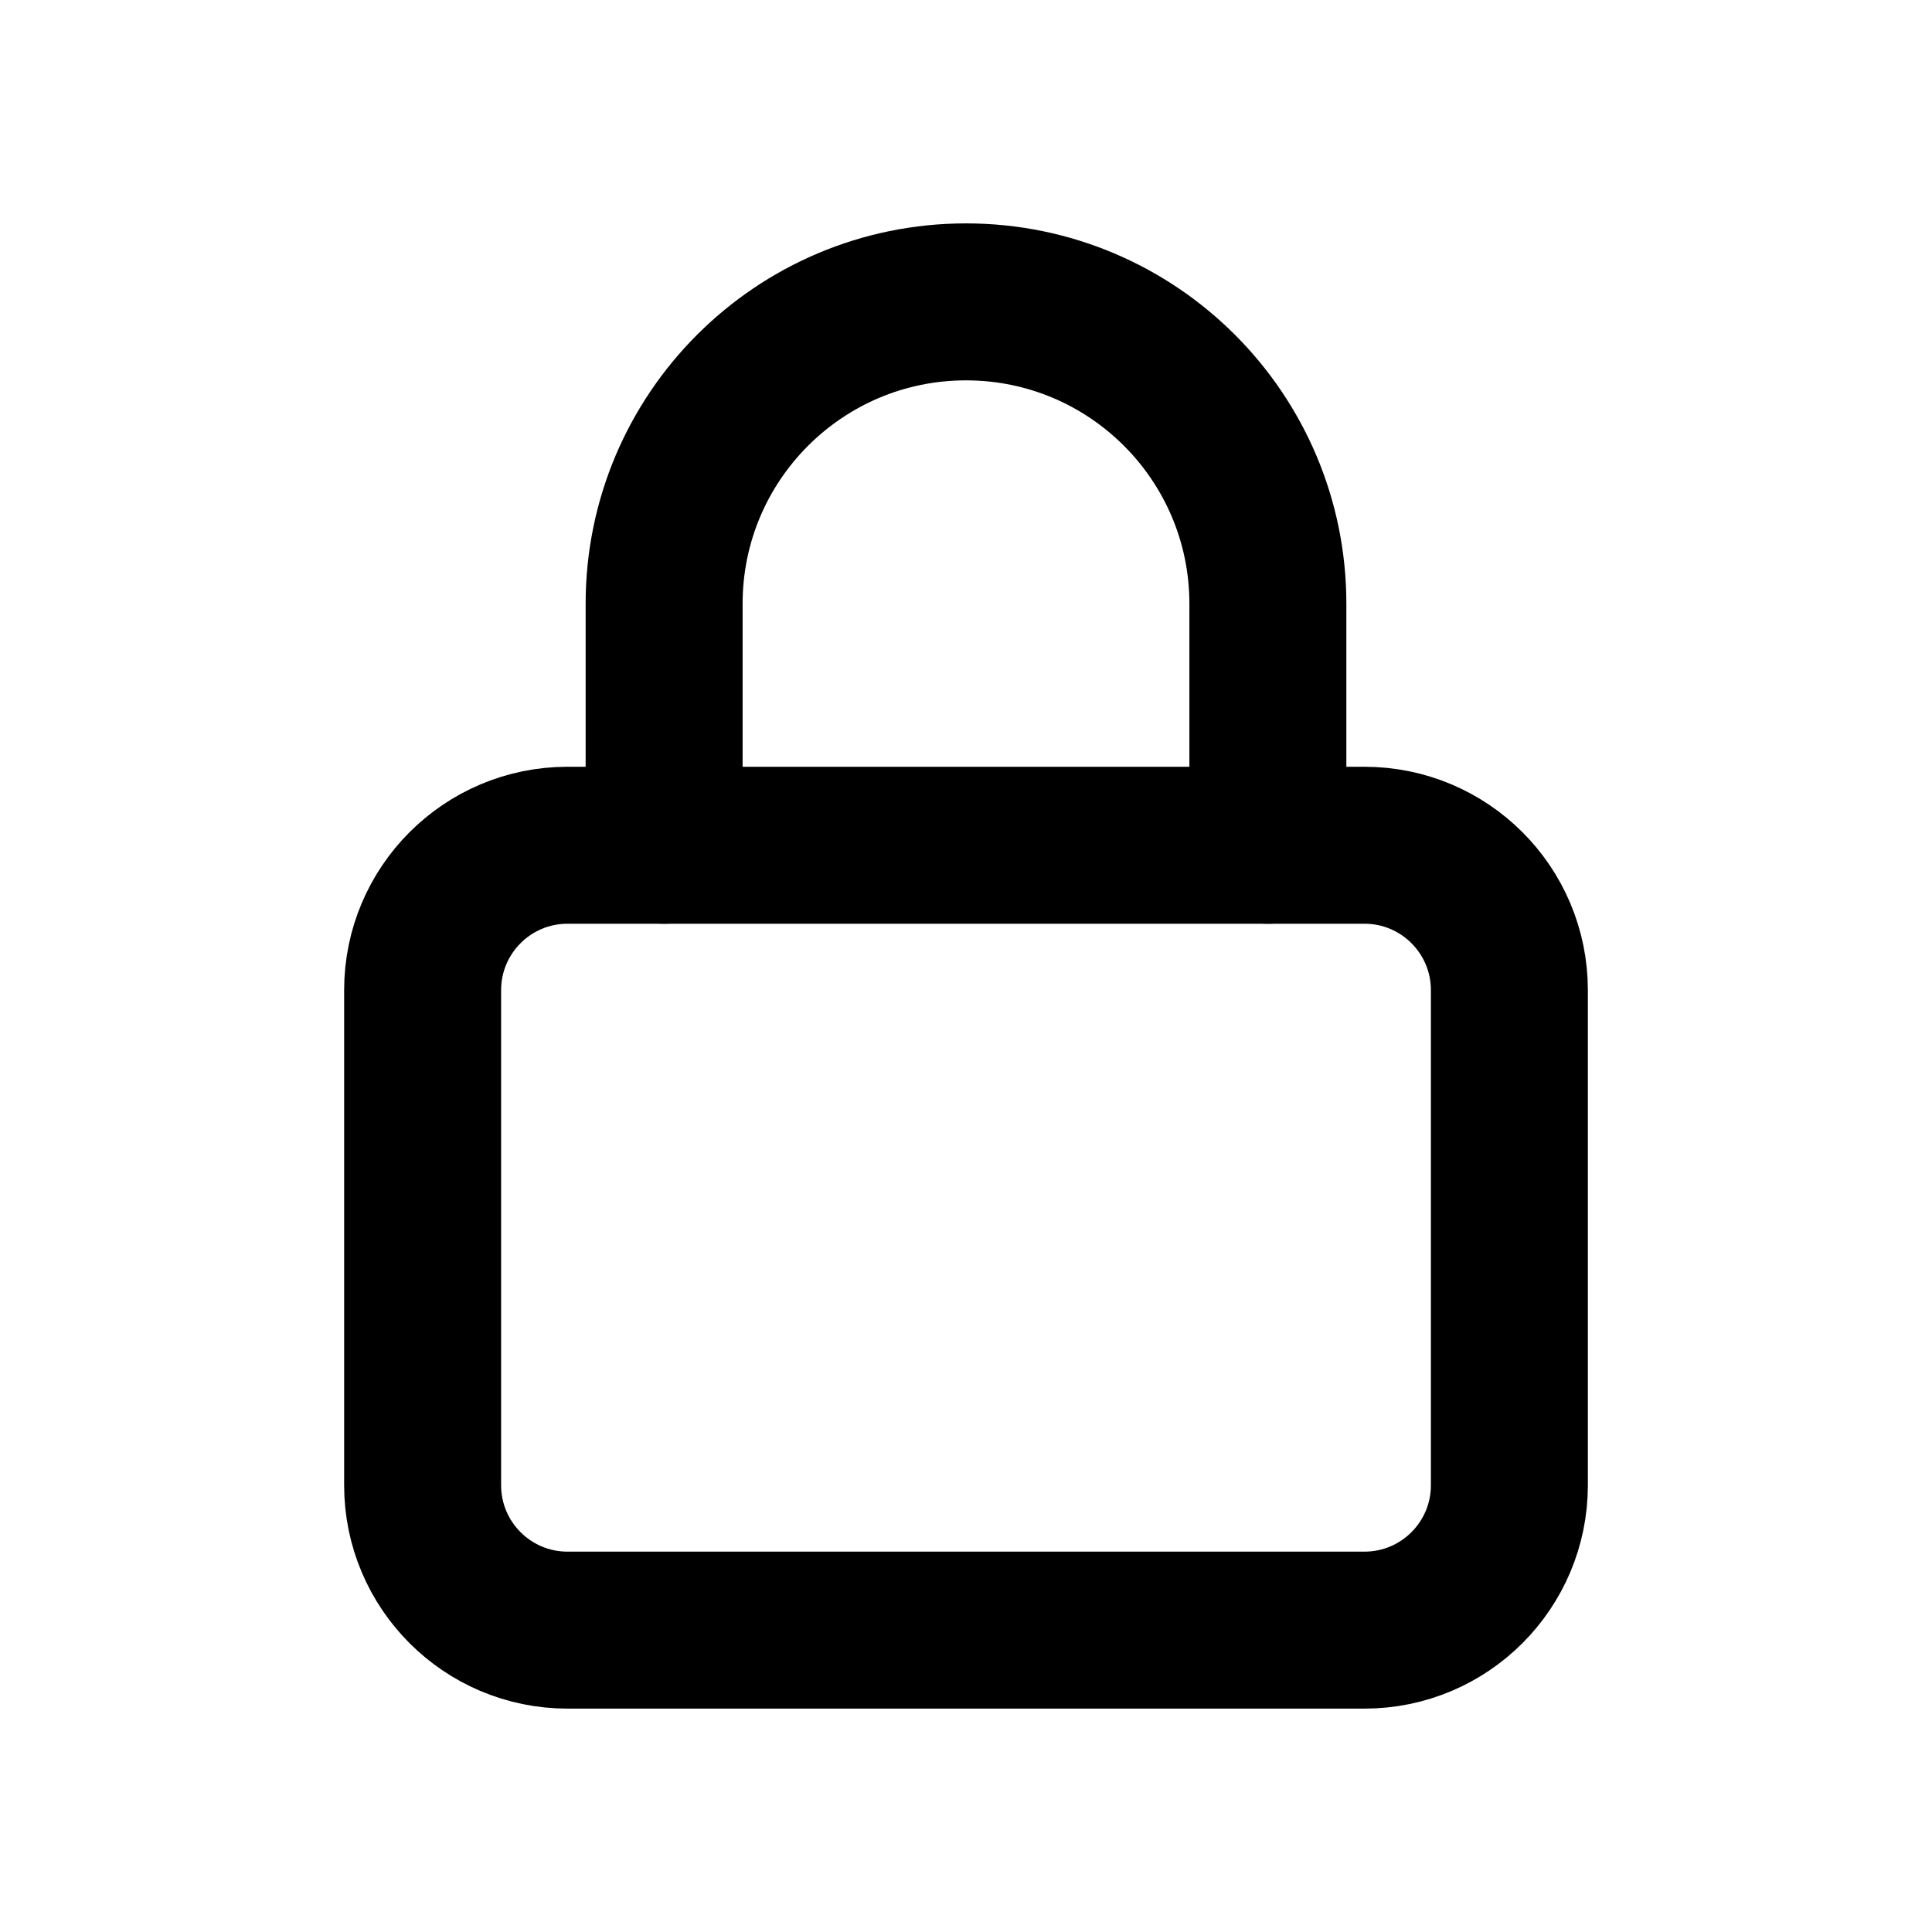
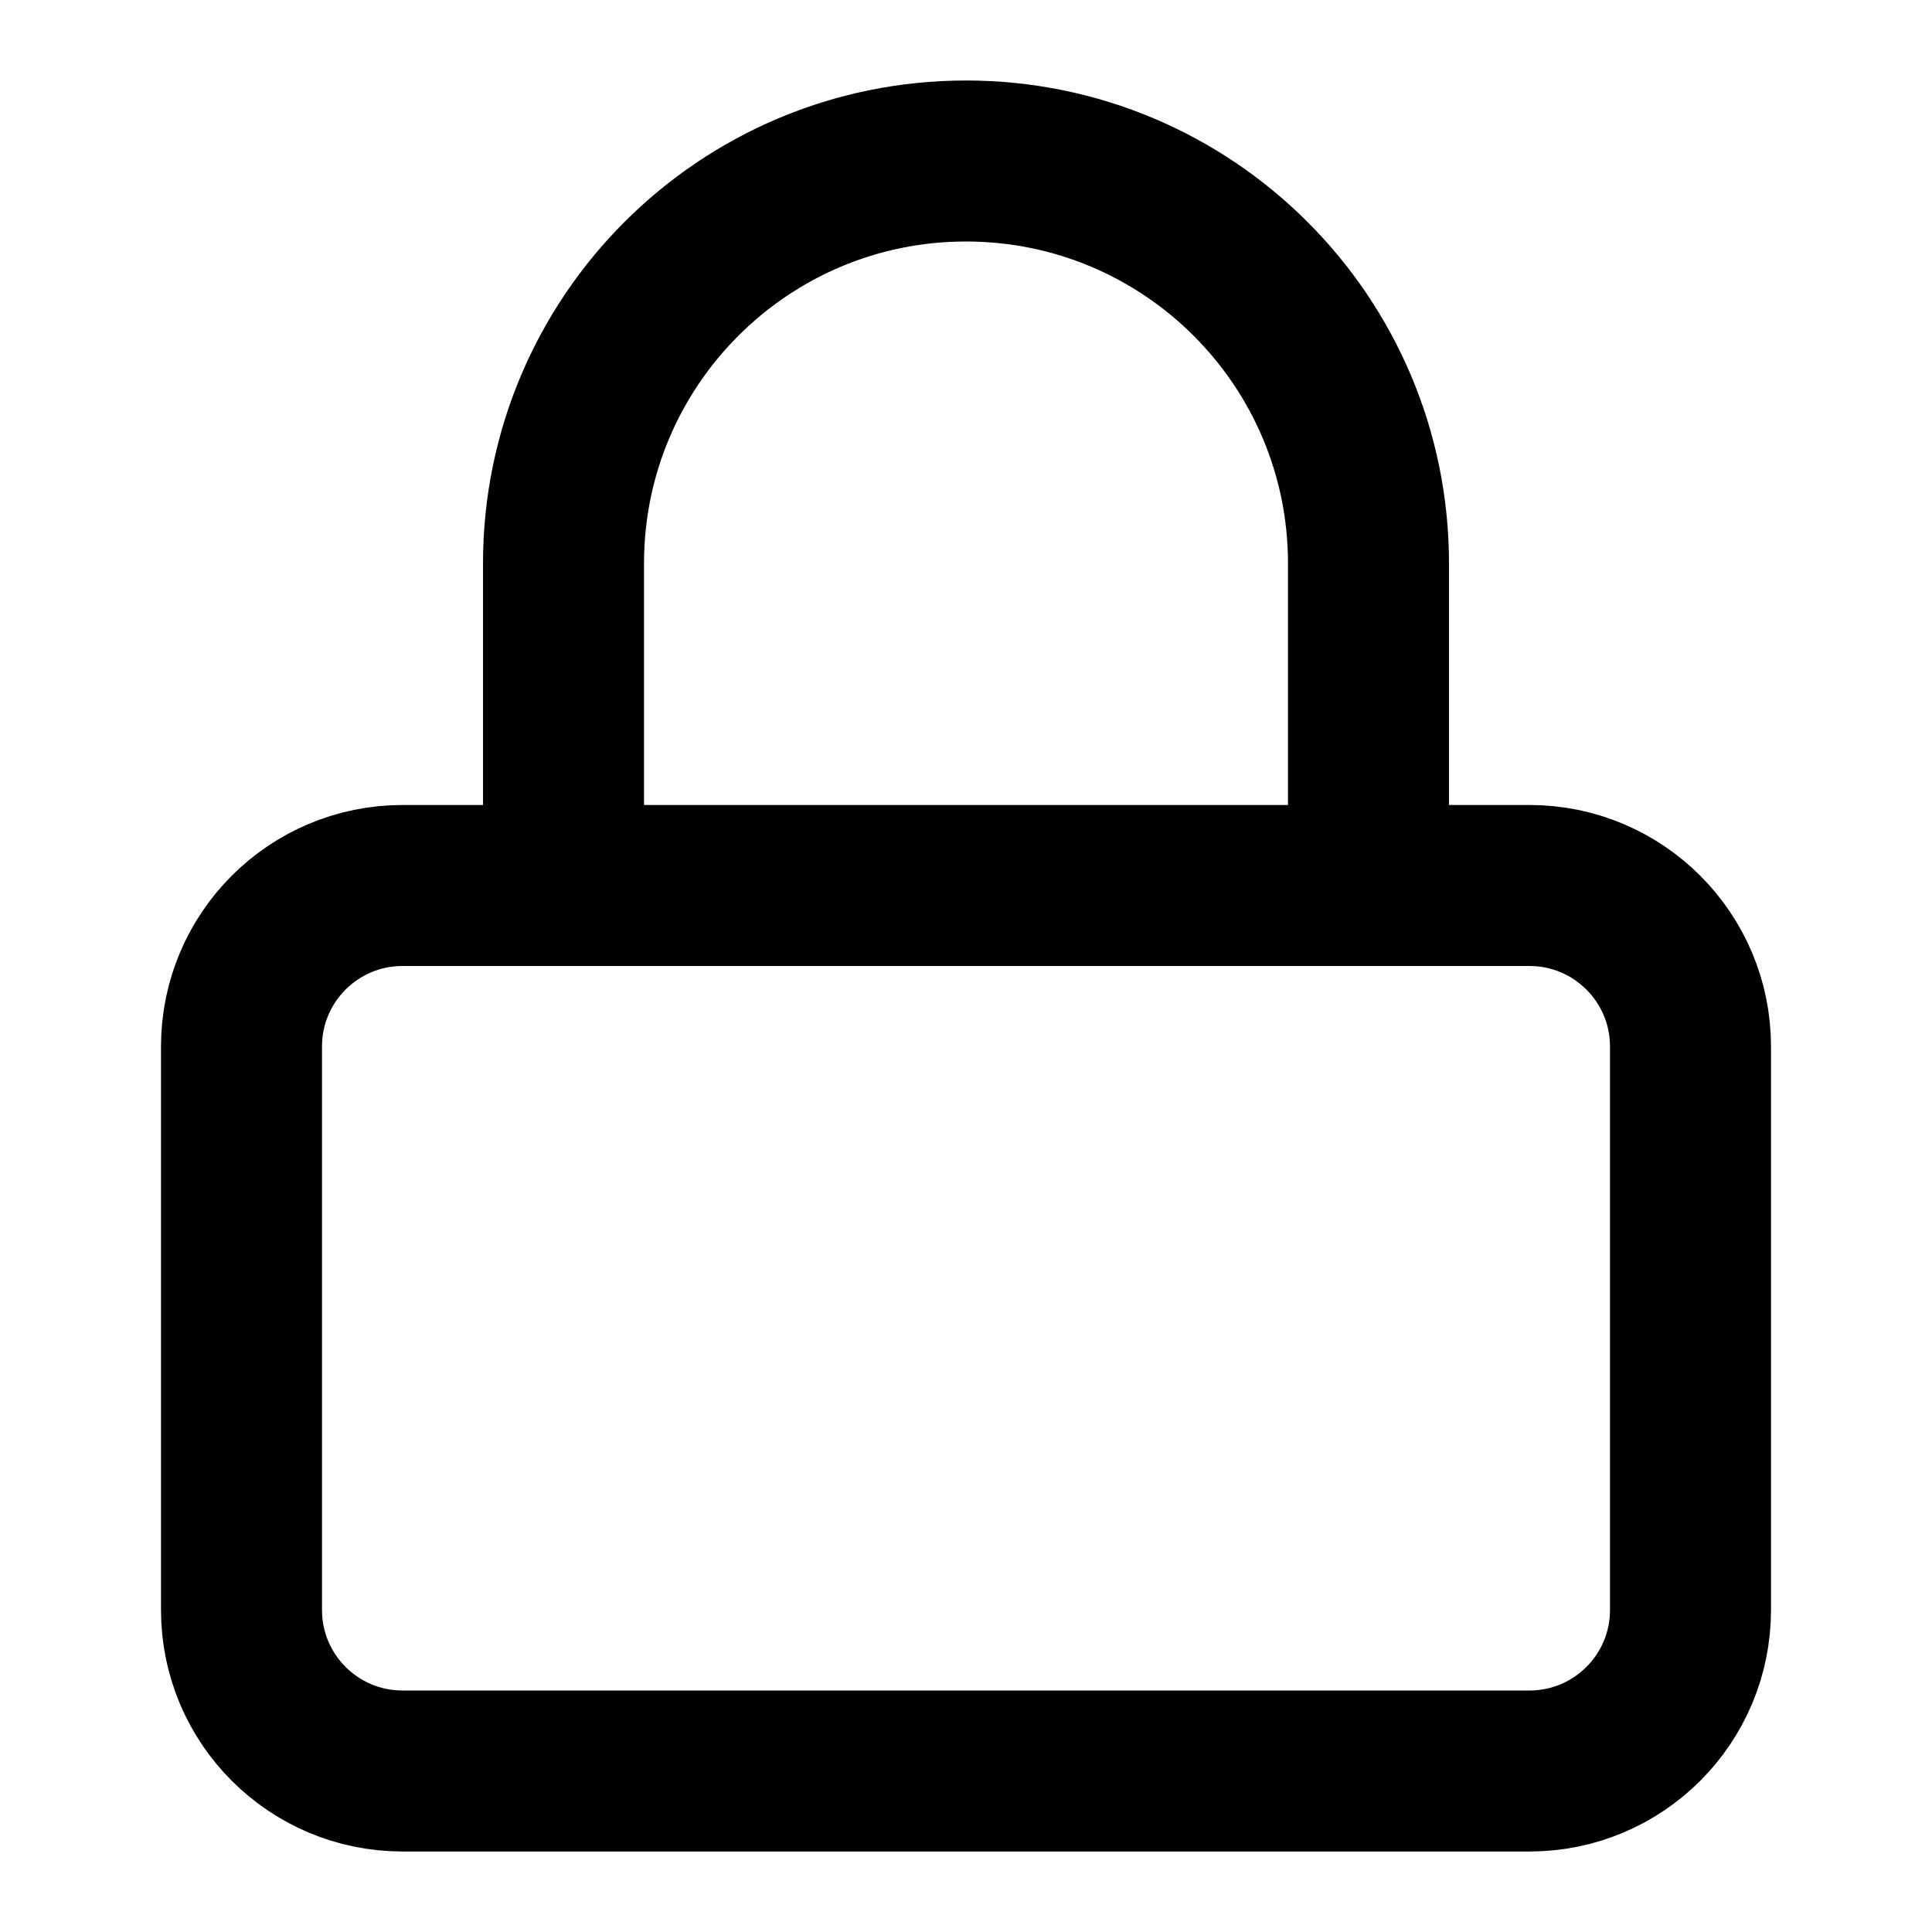
- <svg xmlns="http://www.w3.org/2000/svg" width="16" height="16" viewBox="0 0 16 16" fill="none" stroke="#000" stroke-width="1.3" stroke-linecap="round" stroke-linejoin="round">
-   <rect x="3.5" y="7" width="9" height="6.5" rx="1.2" />
-   <path d="M5.5 7V5a2.5 2.5 0 015 0v2" />
+ <svg xmlns="http://www.w3.org/2000/svg" width="24" height="24" viewBox="0 0 24 24" fill="none" stroke="#000" stroke-width="2" stroke-linecap="round" stroke-linejoin="round">
+   <rect width="18" height="11" x="3" y="11" rx="2" ry="2" />
+   <path d="M7 11V7a5 5 0 0 1 10 0v4" />
</svg>
